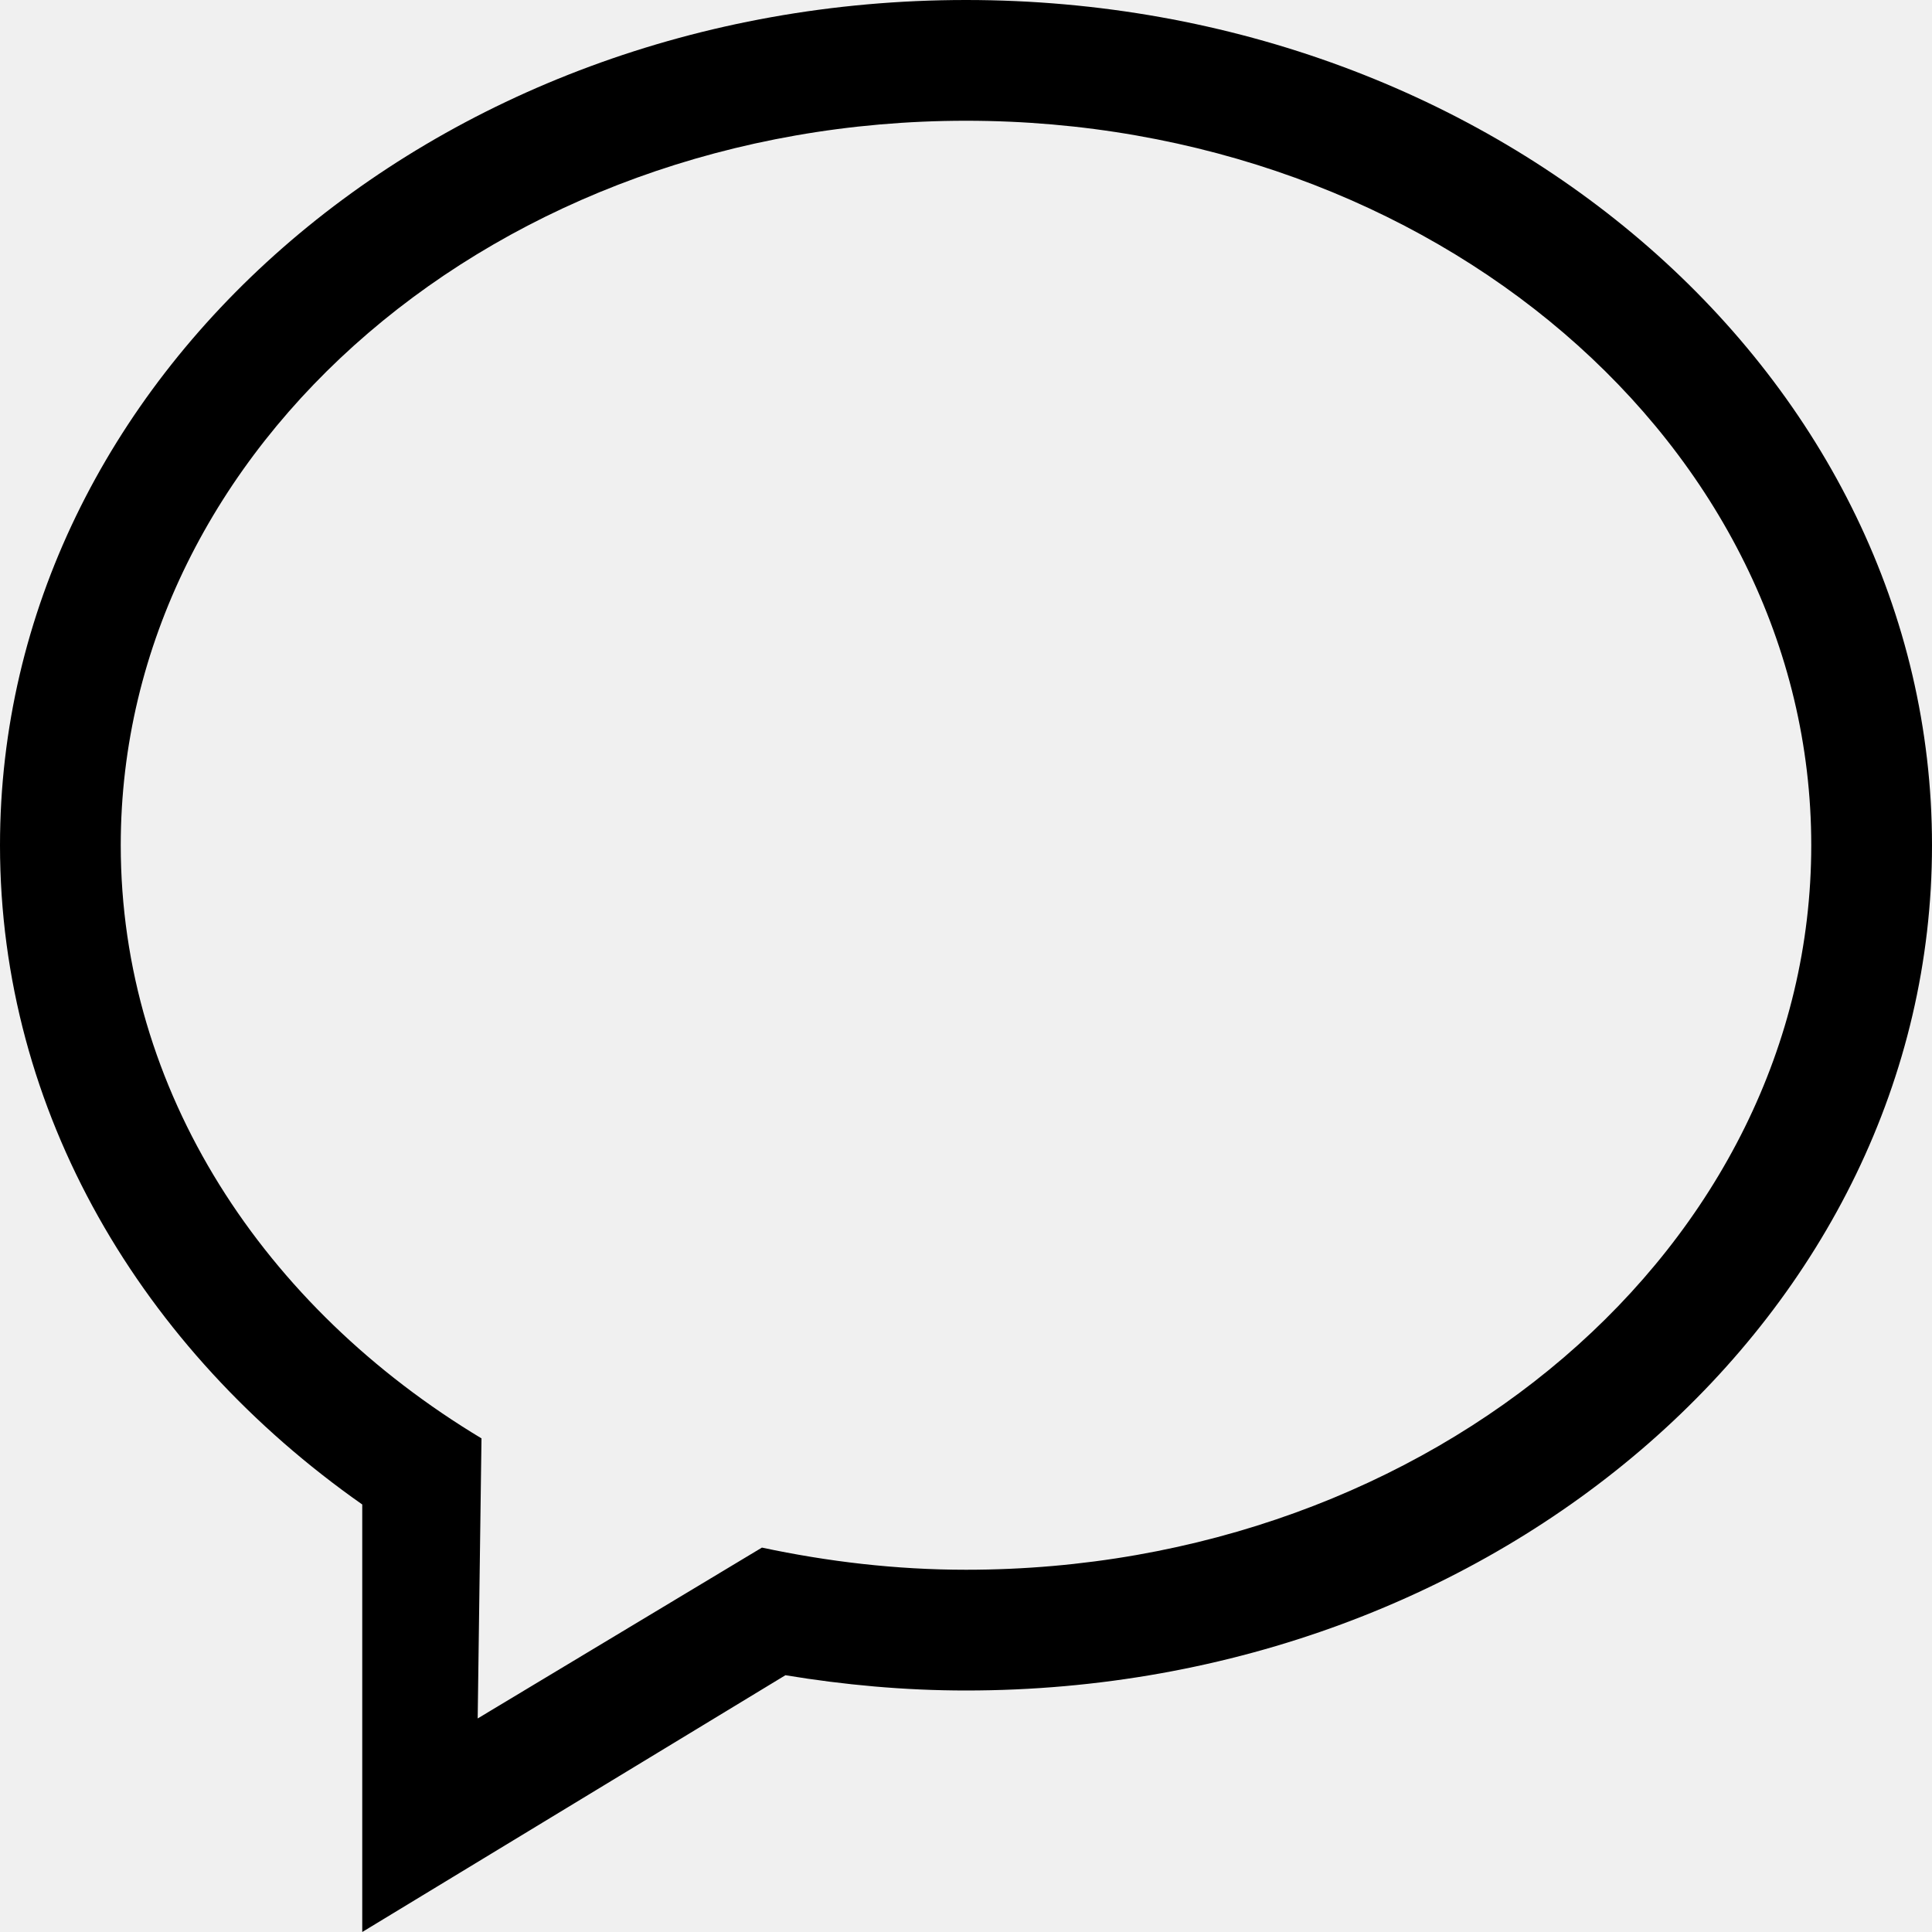
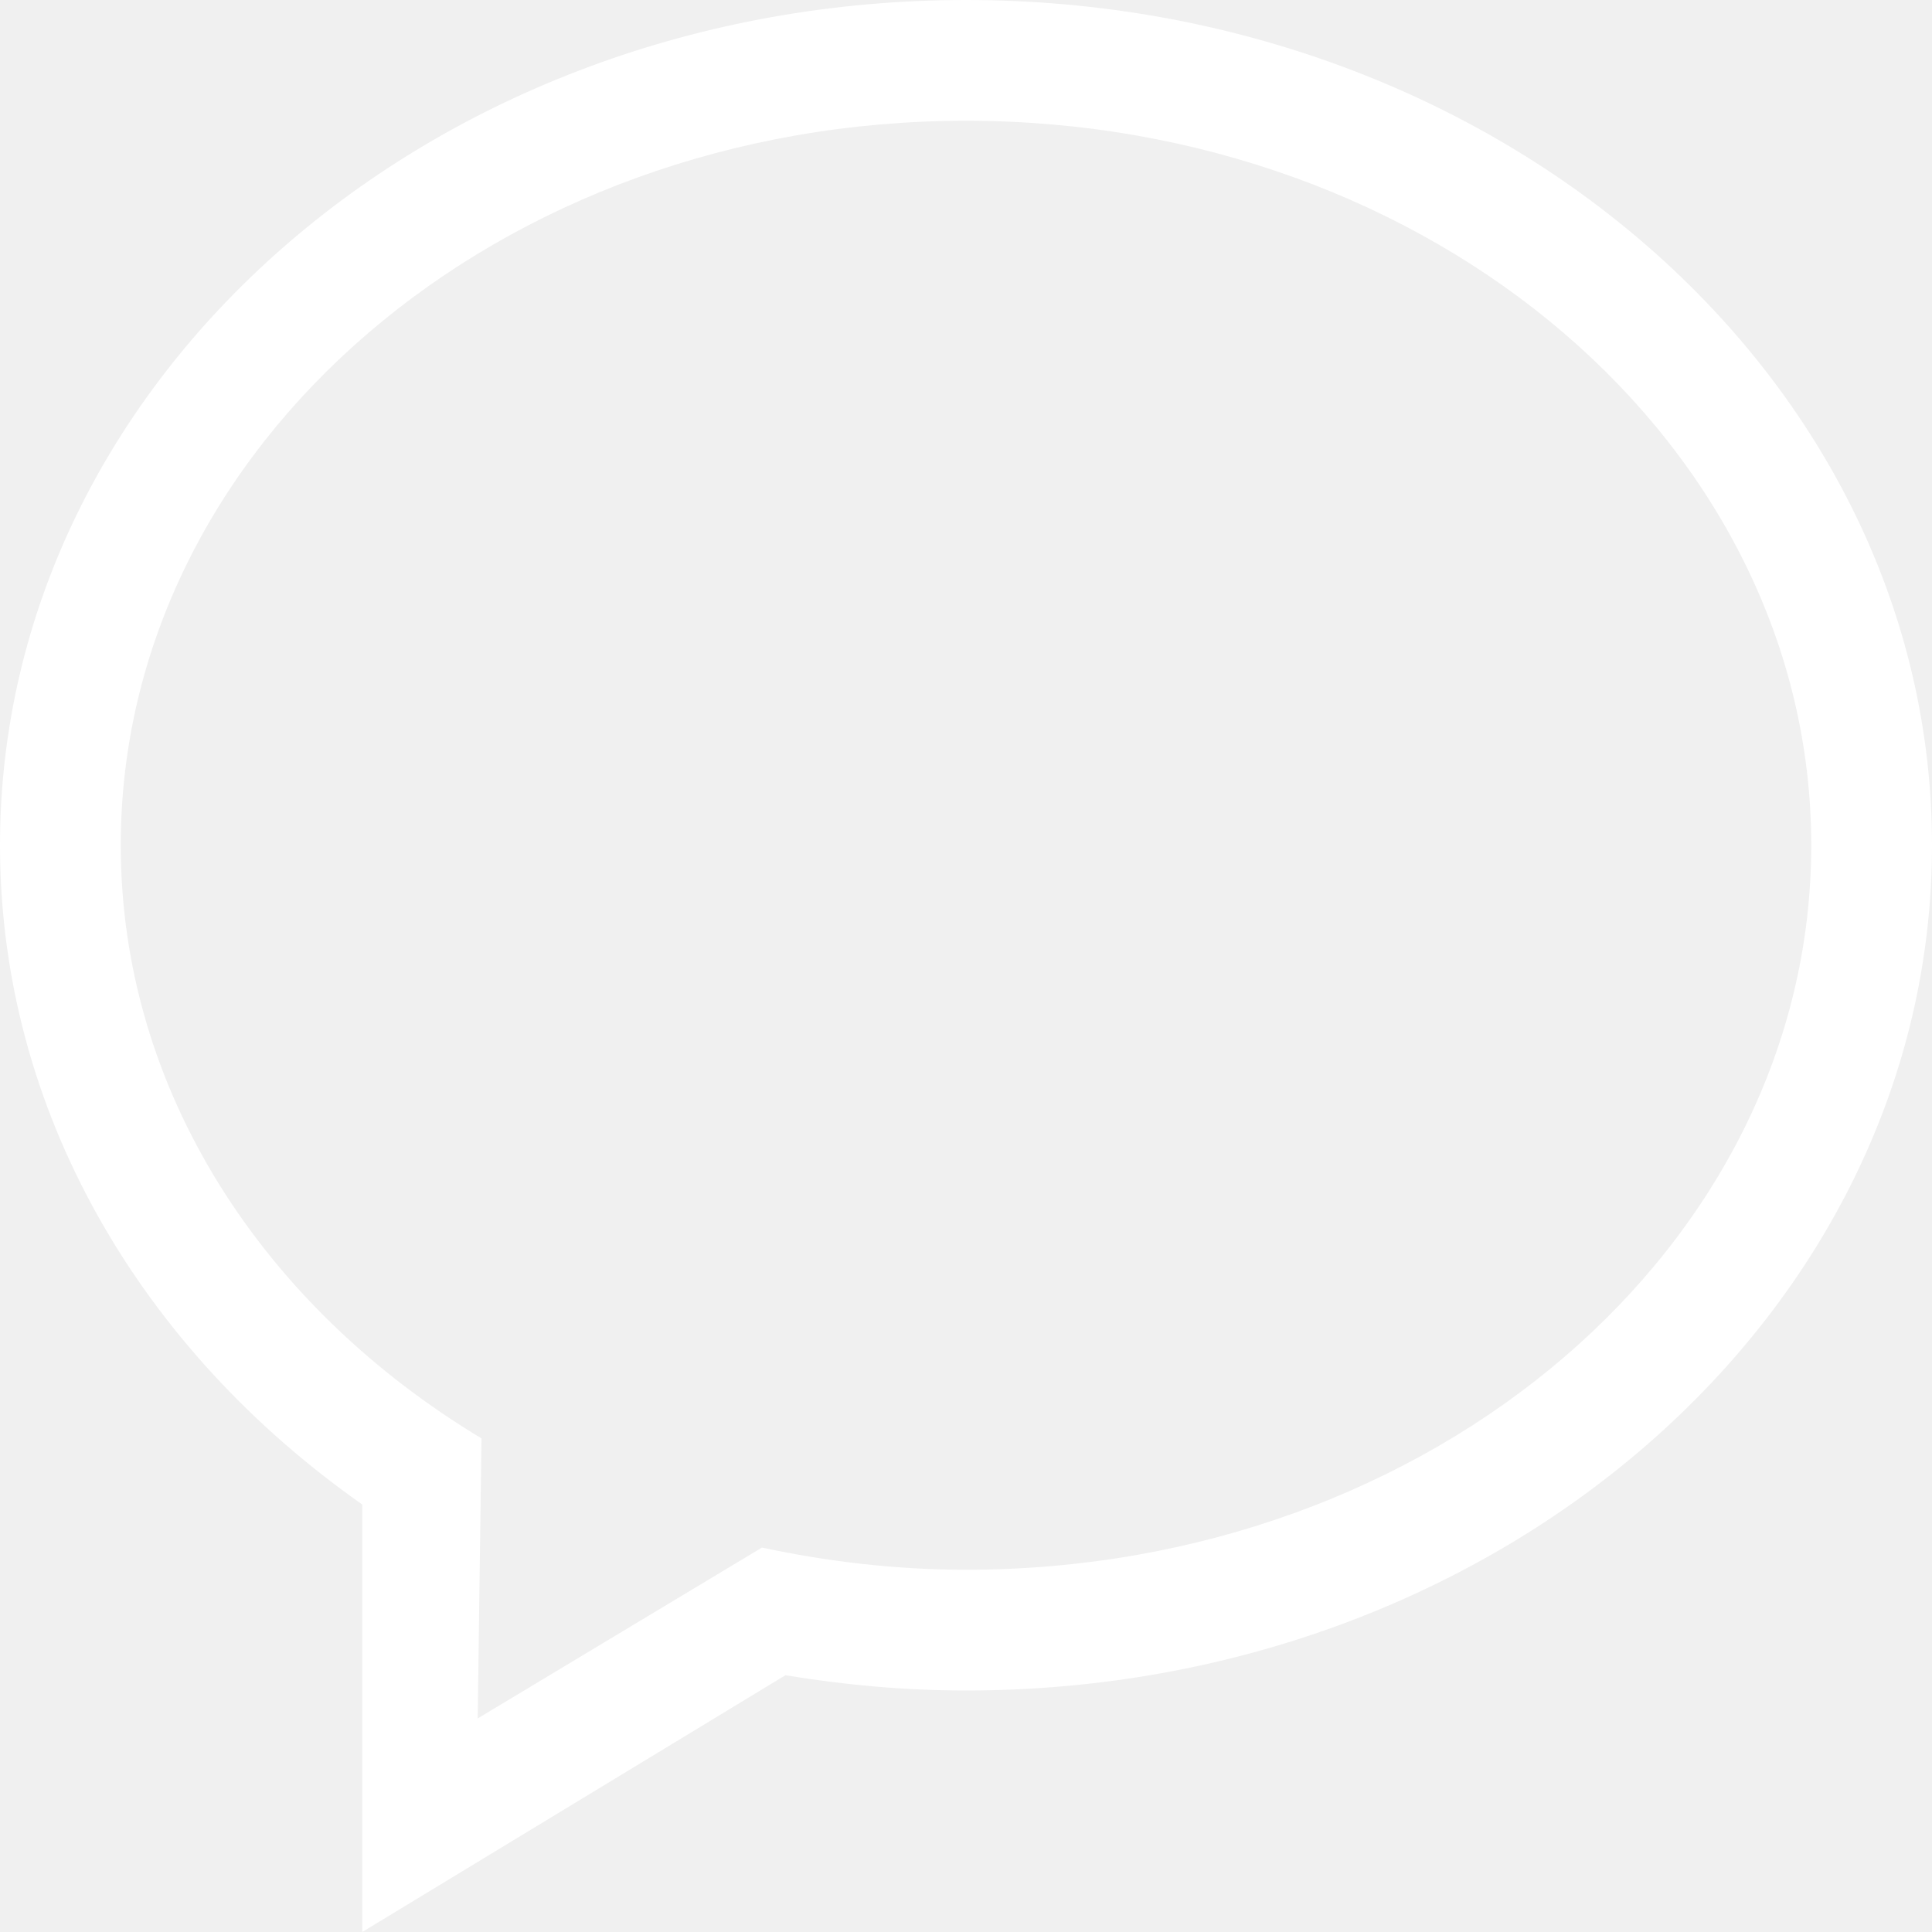
<svg xmlns="http://www.w3.org/2000/svg" width="800px" height="800px" viewBox="0 0 32 32" version="1.1">
  <defs>

</defs>
  <g id="Page-1" stroke="none" stroke-width="1" fill="none" fill-rule="evenodd">
-     <g id="Icon-Set" transform="translate(-100, -255)" fill="#000000">
+     <g id="Icon-Set" transform="translate(-100, -255)" fill="#FFFFFF">
      <path d="M116,281 C114.832,281 113.704,280.864 112.62,280.633 L107.912,283.463 L107.975,278.824 C104.366,276.654 102,273.066 102,269 C102,262.373 108.268,257 116,257 C123.732,257 130,262.373 130,269 C130,275.628 123.732,281 116,281 L116,281 Z M116,255 C107.164,255 100,261.269 100,269 C100,273.419 102.345,277.354 106,279.919 L106,287 L113.009,282.747 C113.979,282.907 114.977,283 116,283 C124.836,283 132,276.732 132,269 C132,261.269 124.836,255 116,255 L116,255 Z" id="comment-1">

</path>
    </g>
  </g>
</svg>
